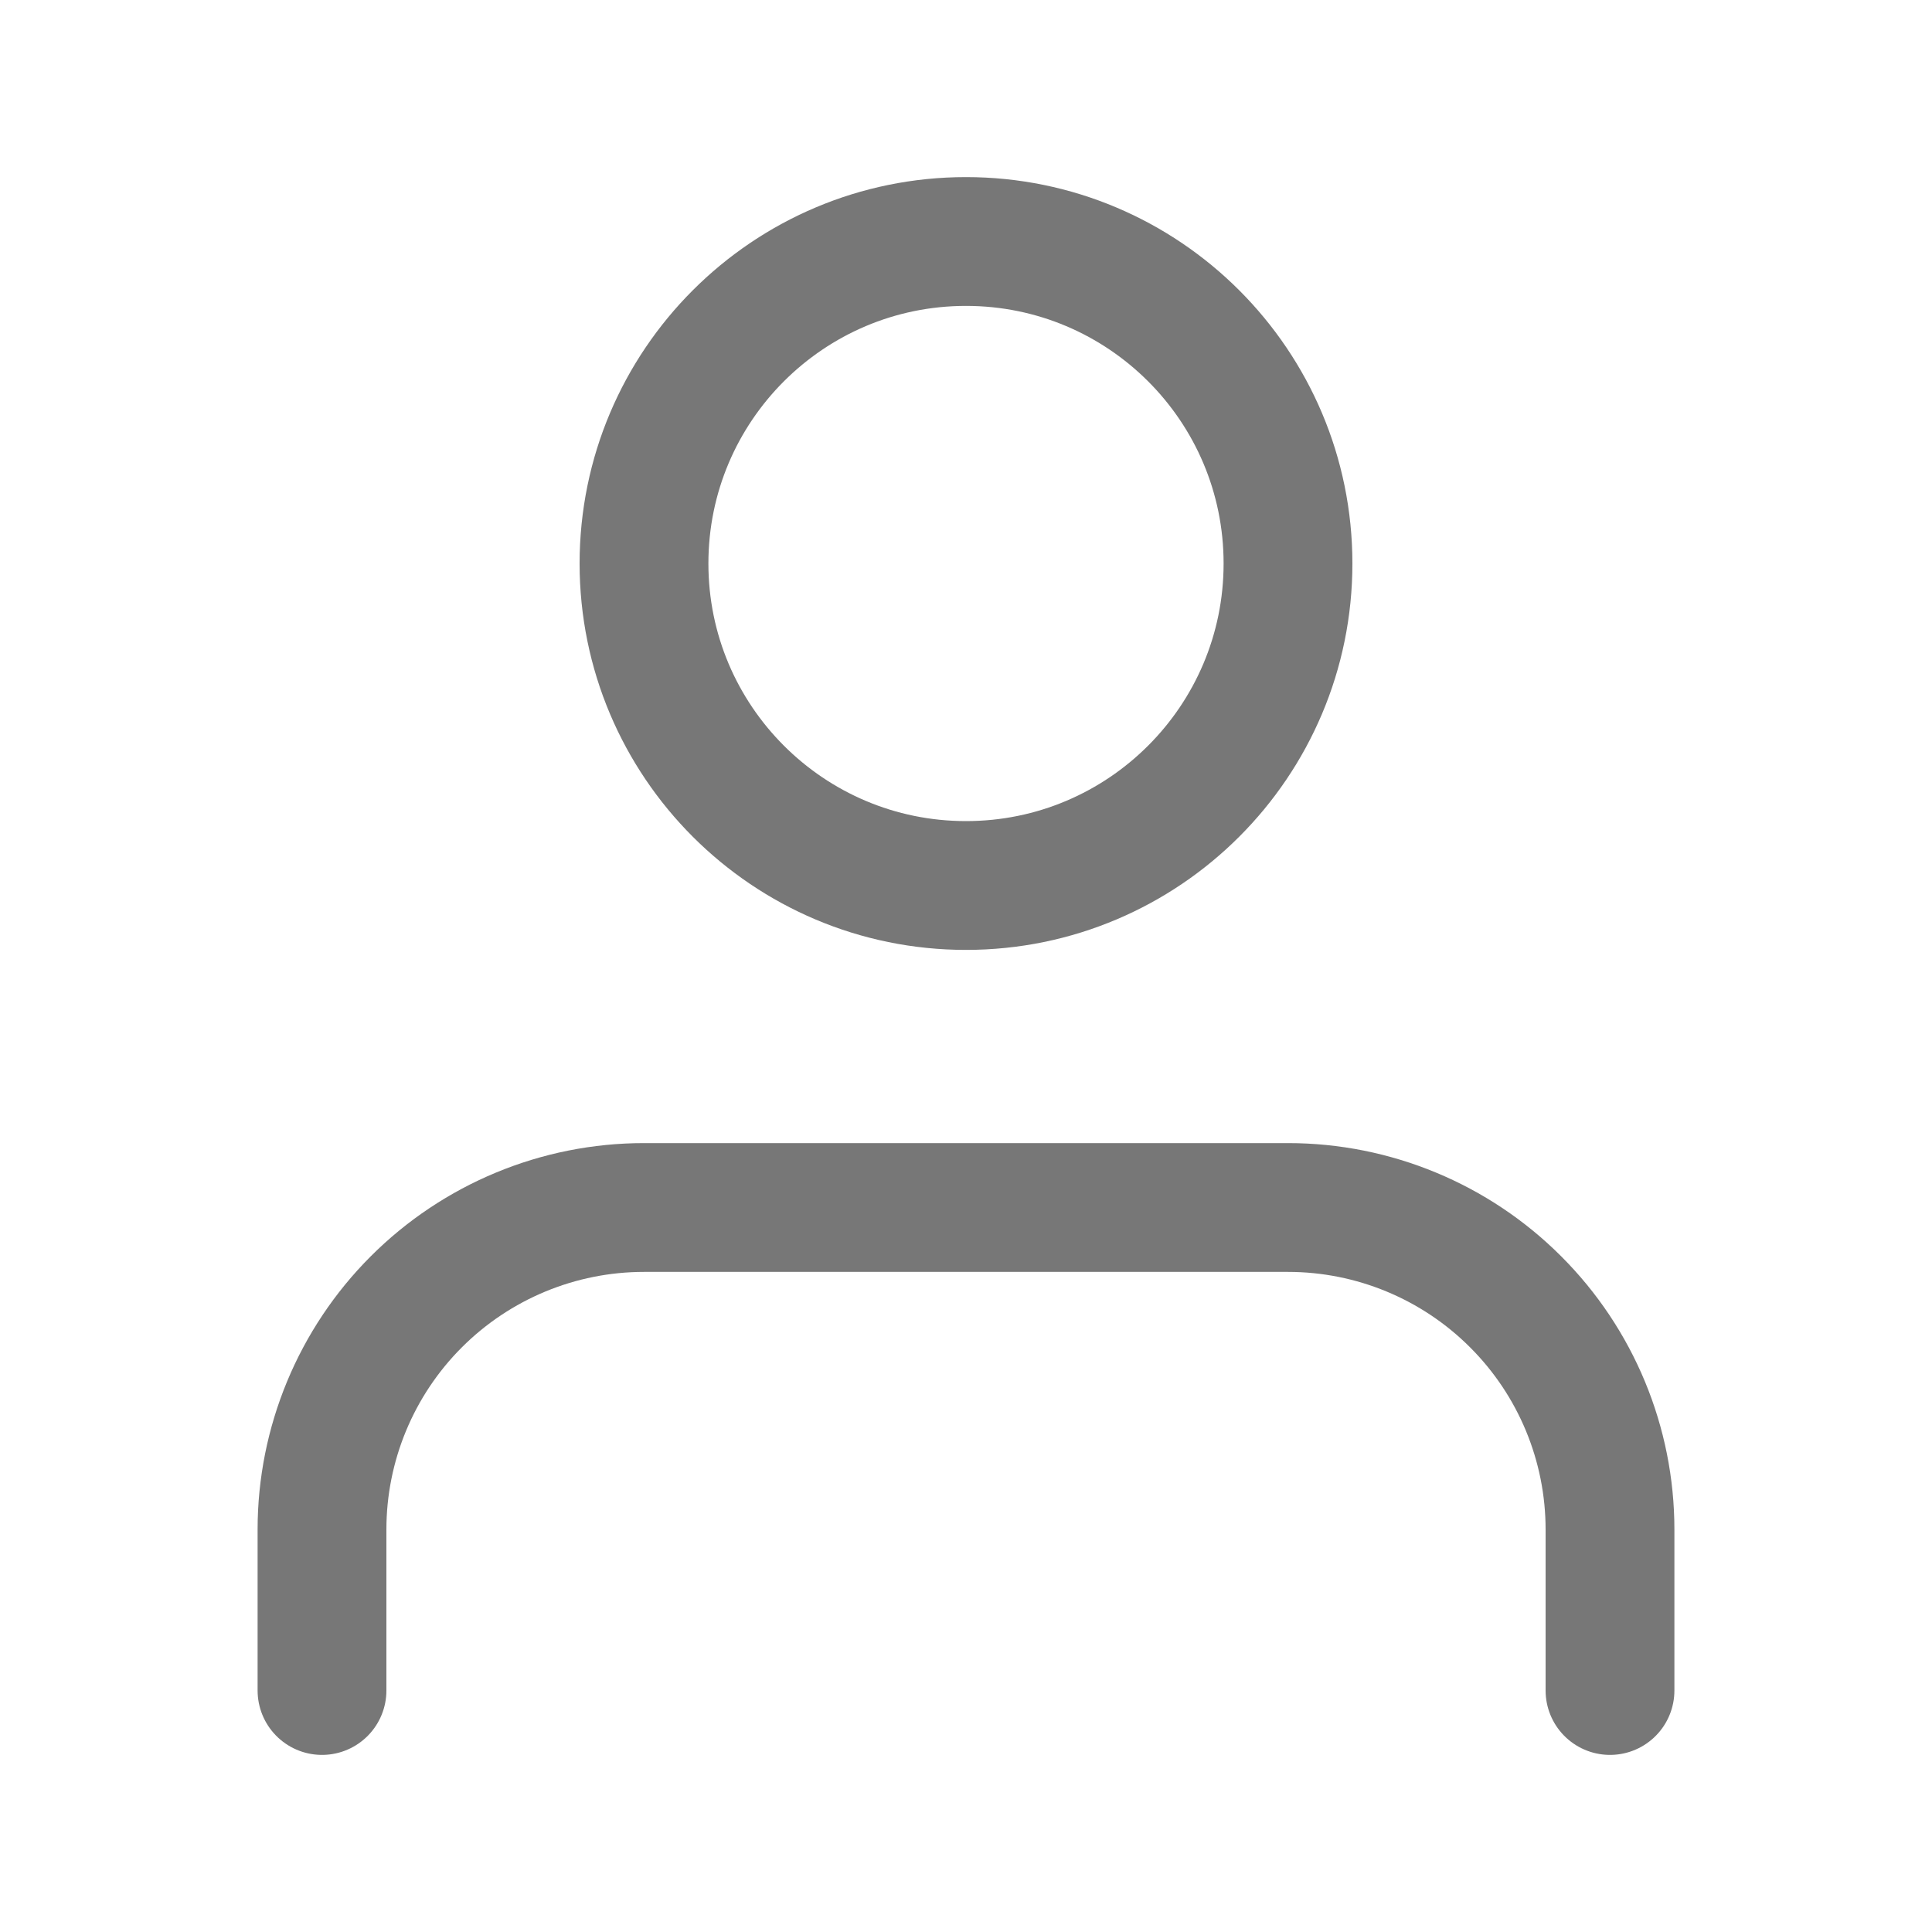
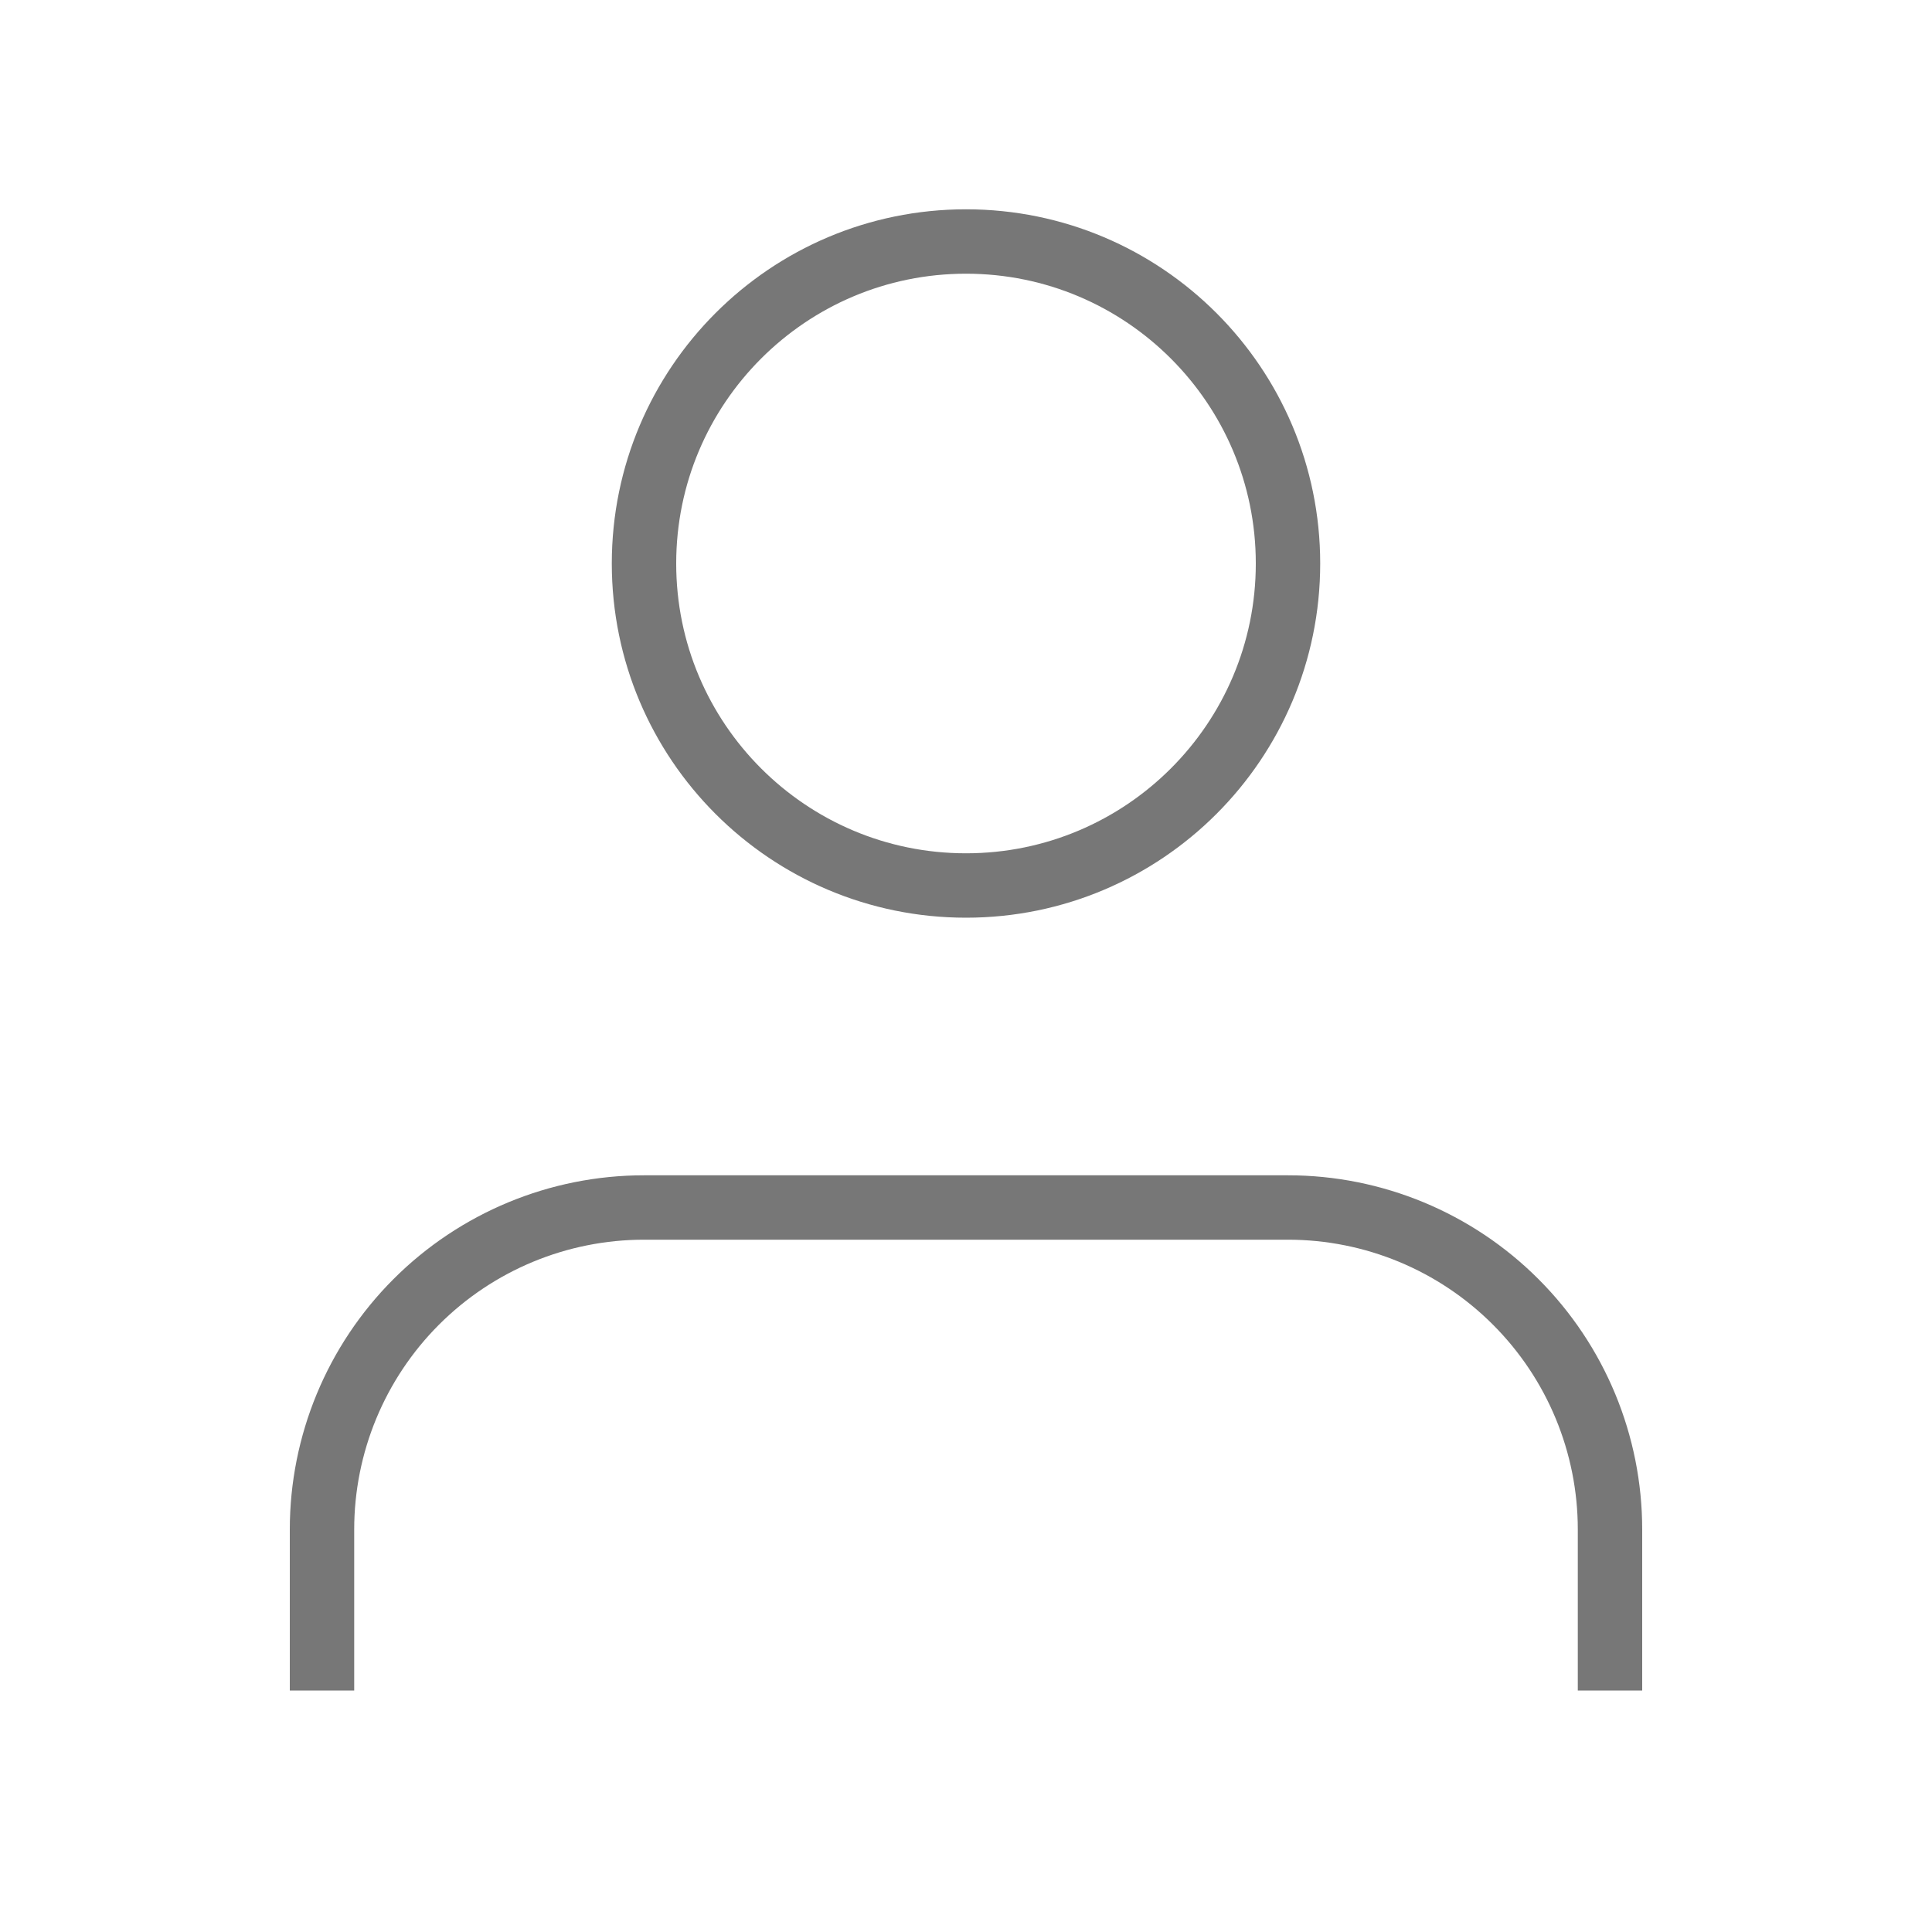
<svg xmlns="http://www.w3.org/2000/svg" width="30" height="30" viewBox="0 0 30 30" fill="none">
-   <path d="M25 26.25V23.75C25 22.424 24.473 21.152 23.535 20.215C22.598 19.277 21.326 18.75 20 18.75H10C8.674 18.75 7.402 19.277 6.464 20.215C5.527 21.152 5 22.424 5 23.75V26.25M20 8.75C20 11.511 17.761 13.75 15 13.75C12.239 13.75 10 11.511 10 8.75C10 5.989 12.239 3.75 15 3.75C17.761 3.75 20 5.989 20 8.75Z" stroke="#777777" stroke-width="2" stroke-linecap="round" stroke-linejoin="round" />
+   <path d="M25 26.25V23.75C25 22.424 24.473 21.152 23.535 20.215C22.598 19.277 21.326 18.75 20 18.75H10C8.674 18.75 7.402 19.277 6.464 20.215C5.527 21.152 5 22.424 5 23.75V26.25M20 8.75C20 11.511 17.761 13.75 15 13.75C12.239 13.75 10 11.511 10 8.75C10 5.989 12.239 3.75 15 3.75C17.761 3.75 20 5.989 20 8.75Z" stroke="#777777" strokeWidth="2" strokeLinecap="round" strokeLinejoin="round" />
</svg>
